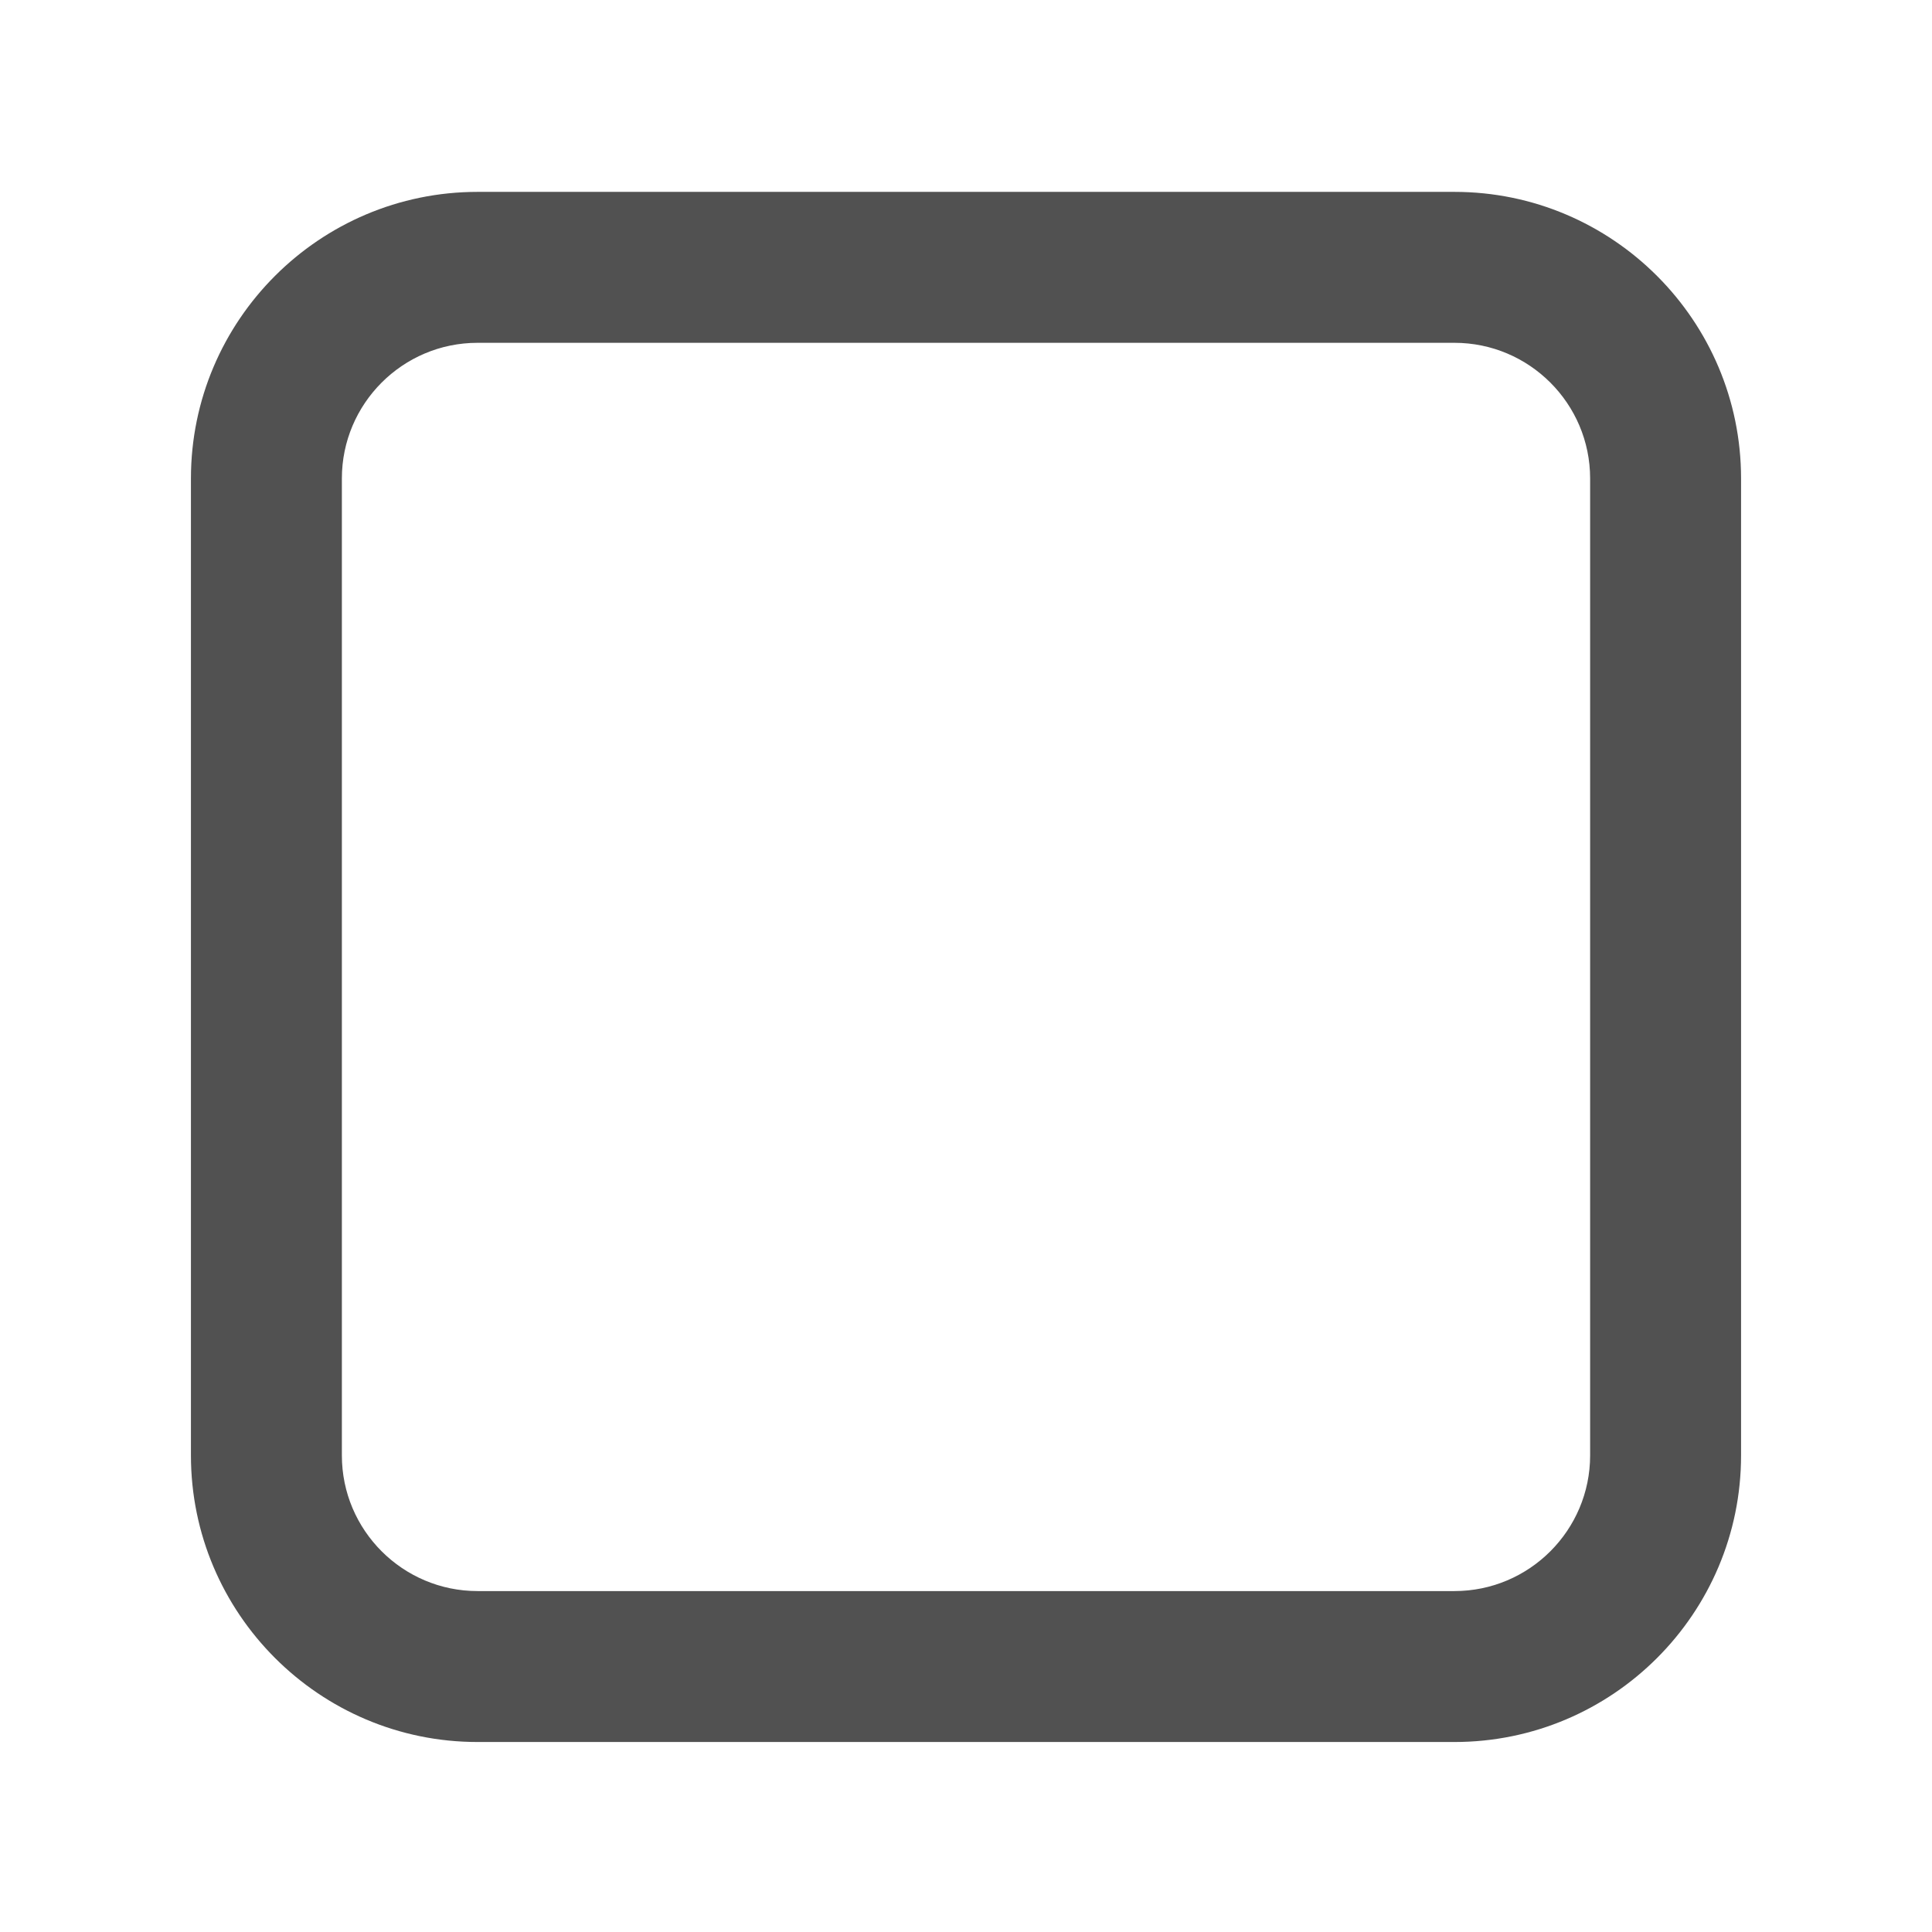
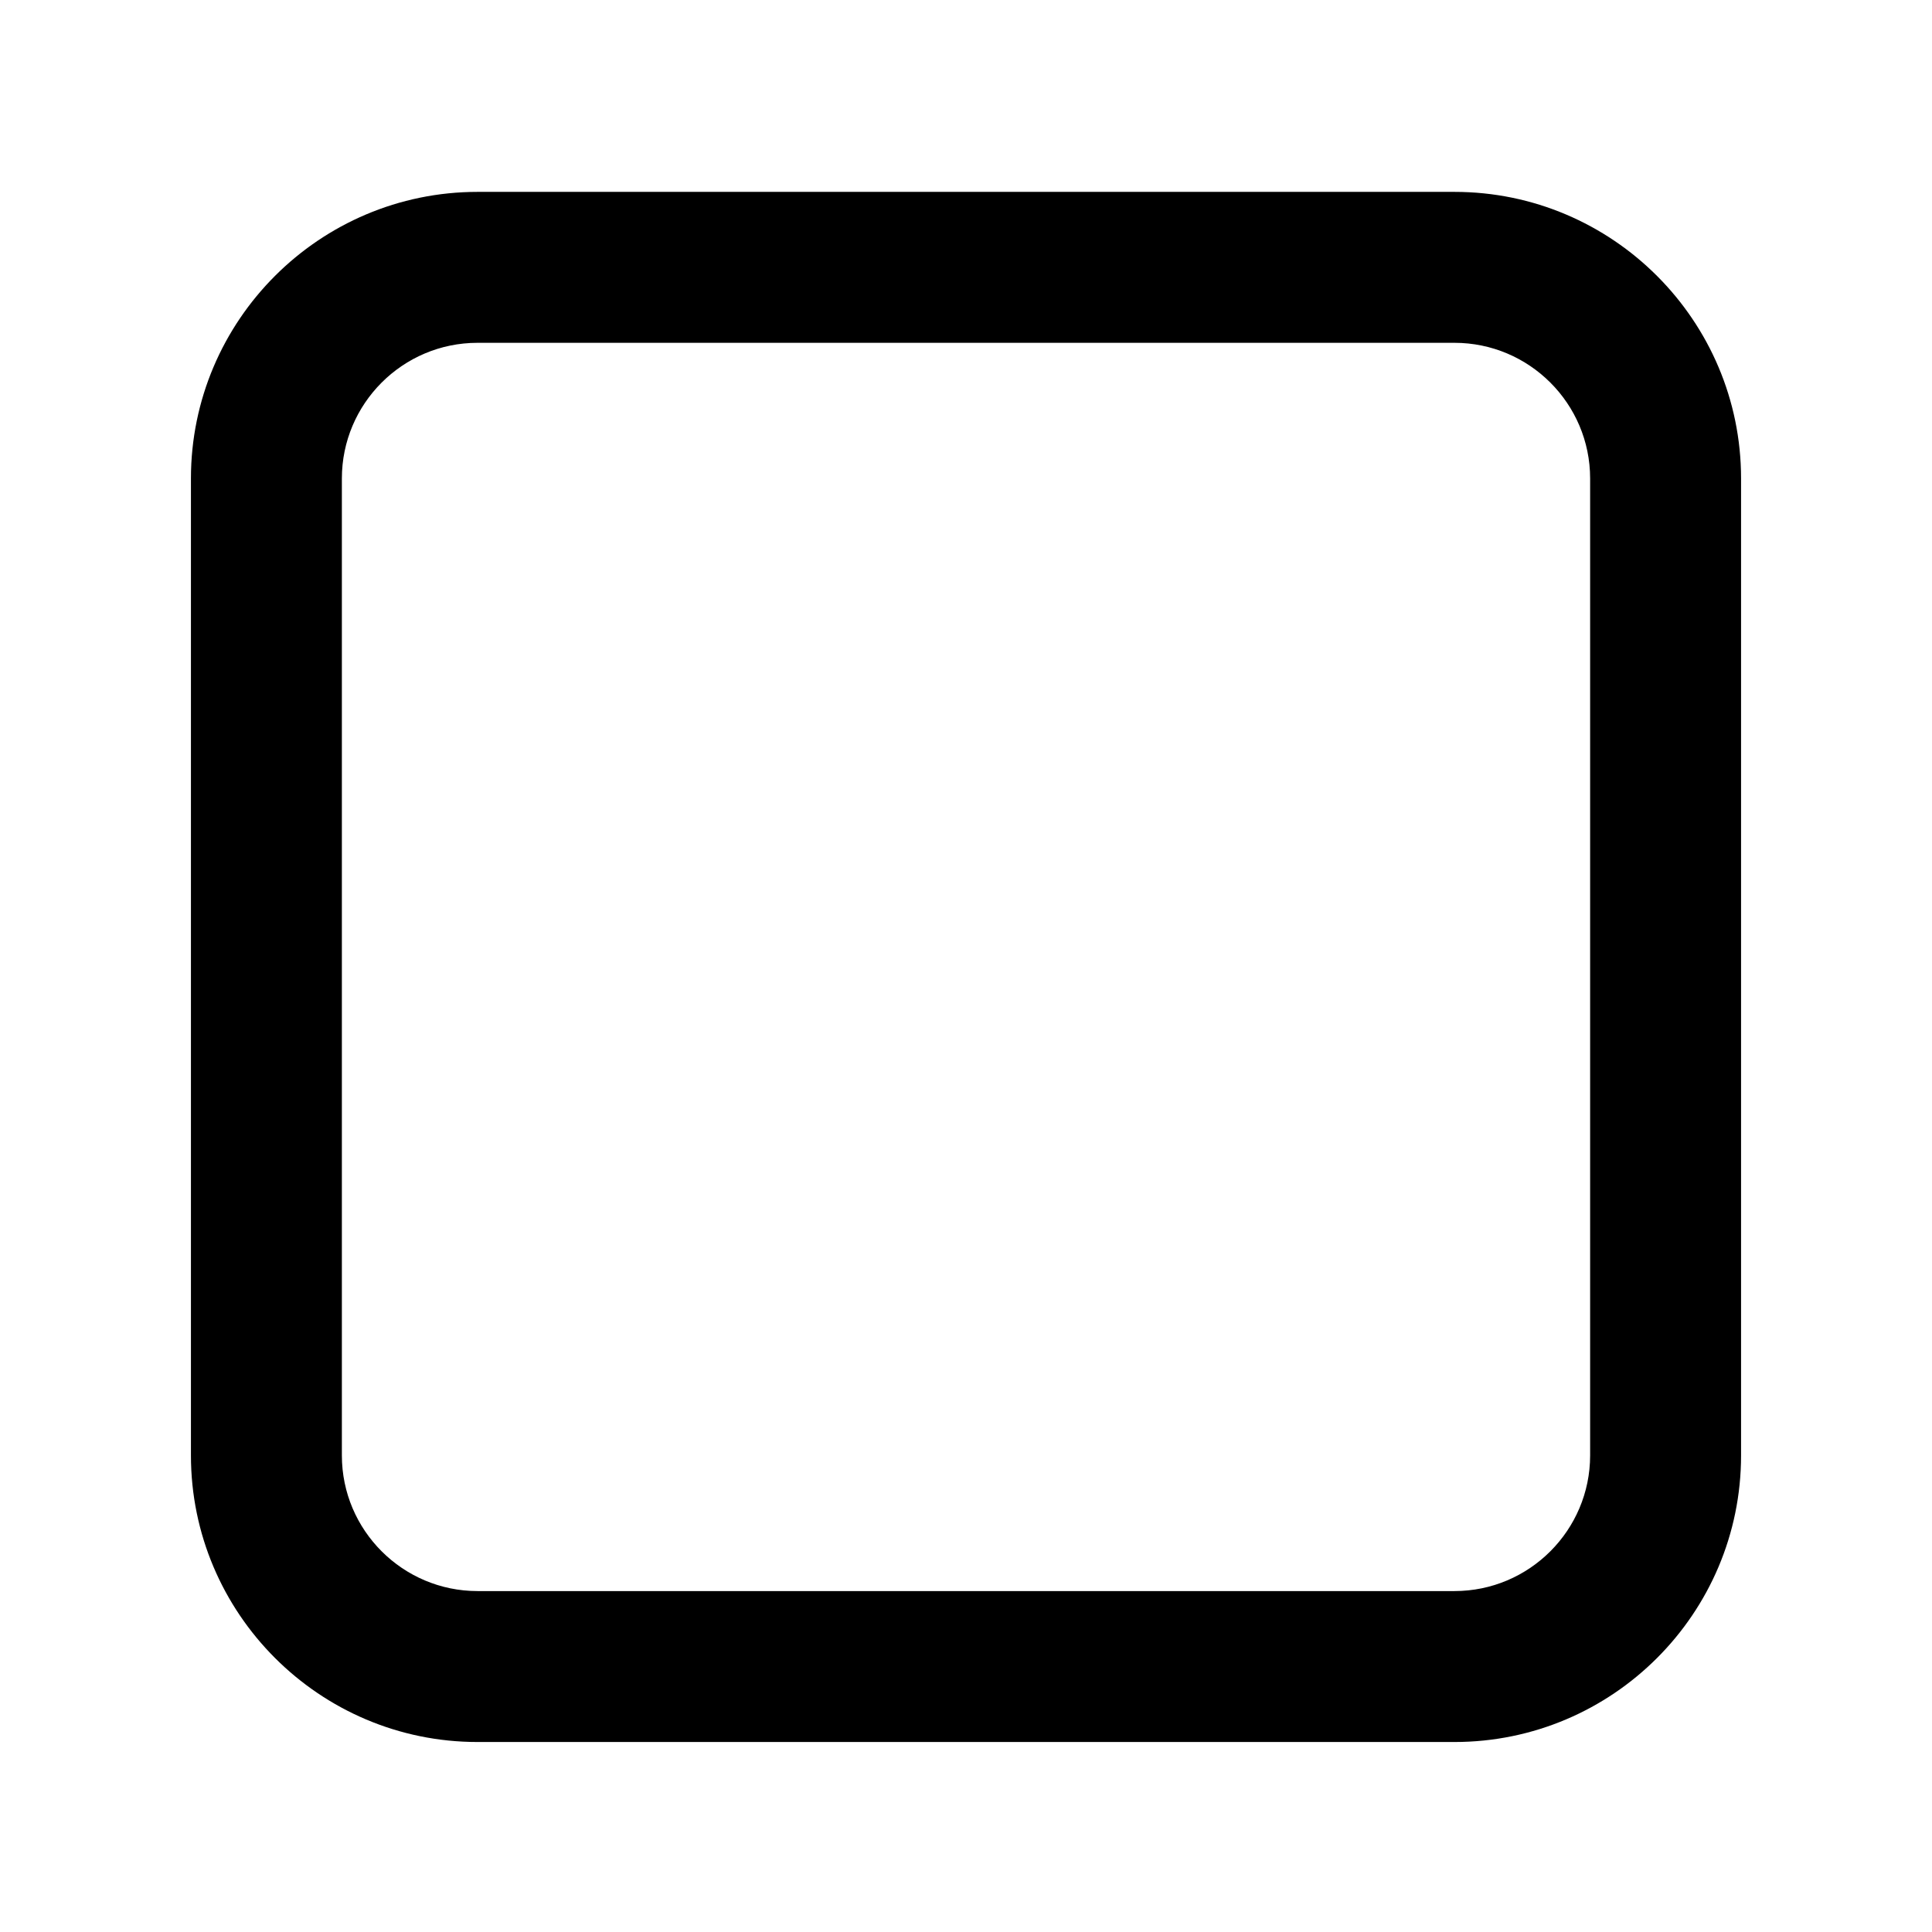
- <svg xmlns="http://www.w3.org/2000/svg" t="1785982939430" class="icon" viewBox="0 0 1024 1024" version="1.1" p-id="6174" width="200" height="200">
-   <path d="M770.9 923.3H253.1c-83.8 0-151.9-68.2-151.9-151.9V253.6c0-83.8 68.2-151.9 151.9-151.9h517.8c83.8 0 151.9 68.2 151.9 151.9v517.8c0 83.8-68.1 151.9-151.9 151.9zM253.1 181.7c-39.7 0-71.9 32.3-71.9 71.9v517.8c0 39.7 32.3 71.9 71.9 71.9h517.8c39.7 0 71.9-32.3 71.9-71.9V253.6c0-39.7-32.3-71.9-71.9-71.9H253.1z" p-id="6175" fill="#515151" />
+ <svg xmlns="http://www.w3.org/2000/svg" fill="currentColor" t="1785982939430" class="icon" viewBox="0 0 1024 1024" version="1.1" p-id="6174" width="200" height="200">
+   <path d="M770.9 923.3H253.1c-83.8 0-151.9-68.2-151.9-151.9V253.6c0-83.8 68.2-151.9 151.9-151.9h517.8c83.8 0 151.9 68.2 151.9 151.9v517.8c0 83.8-68.1 151.9-151.9 151.9zM253.1 181.7c-39.7 0-71.9 32.3-71.9 71.9v517.8c0 39.7 32.3 71.9 71.9 71.9h517.8c39.7 0 71.9-32.3 71.9-71.9V253.6c0-39.7-32.3-71.9-71.9-71.9H253.1z" p-id="6175" fill="currentColor" />
</svg>
